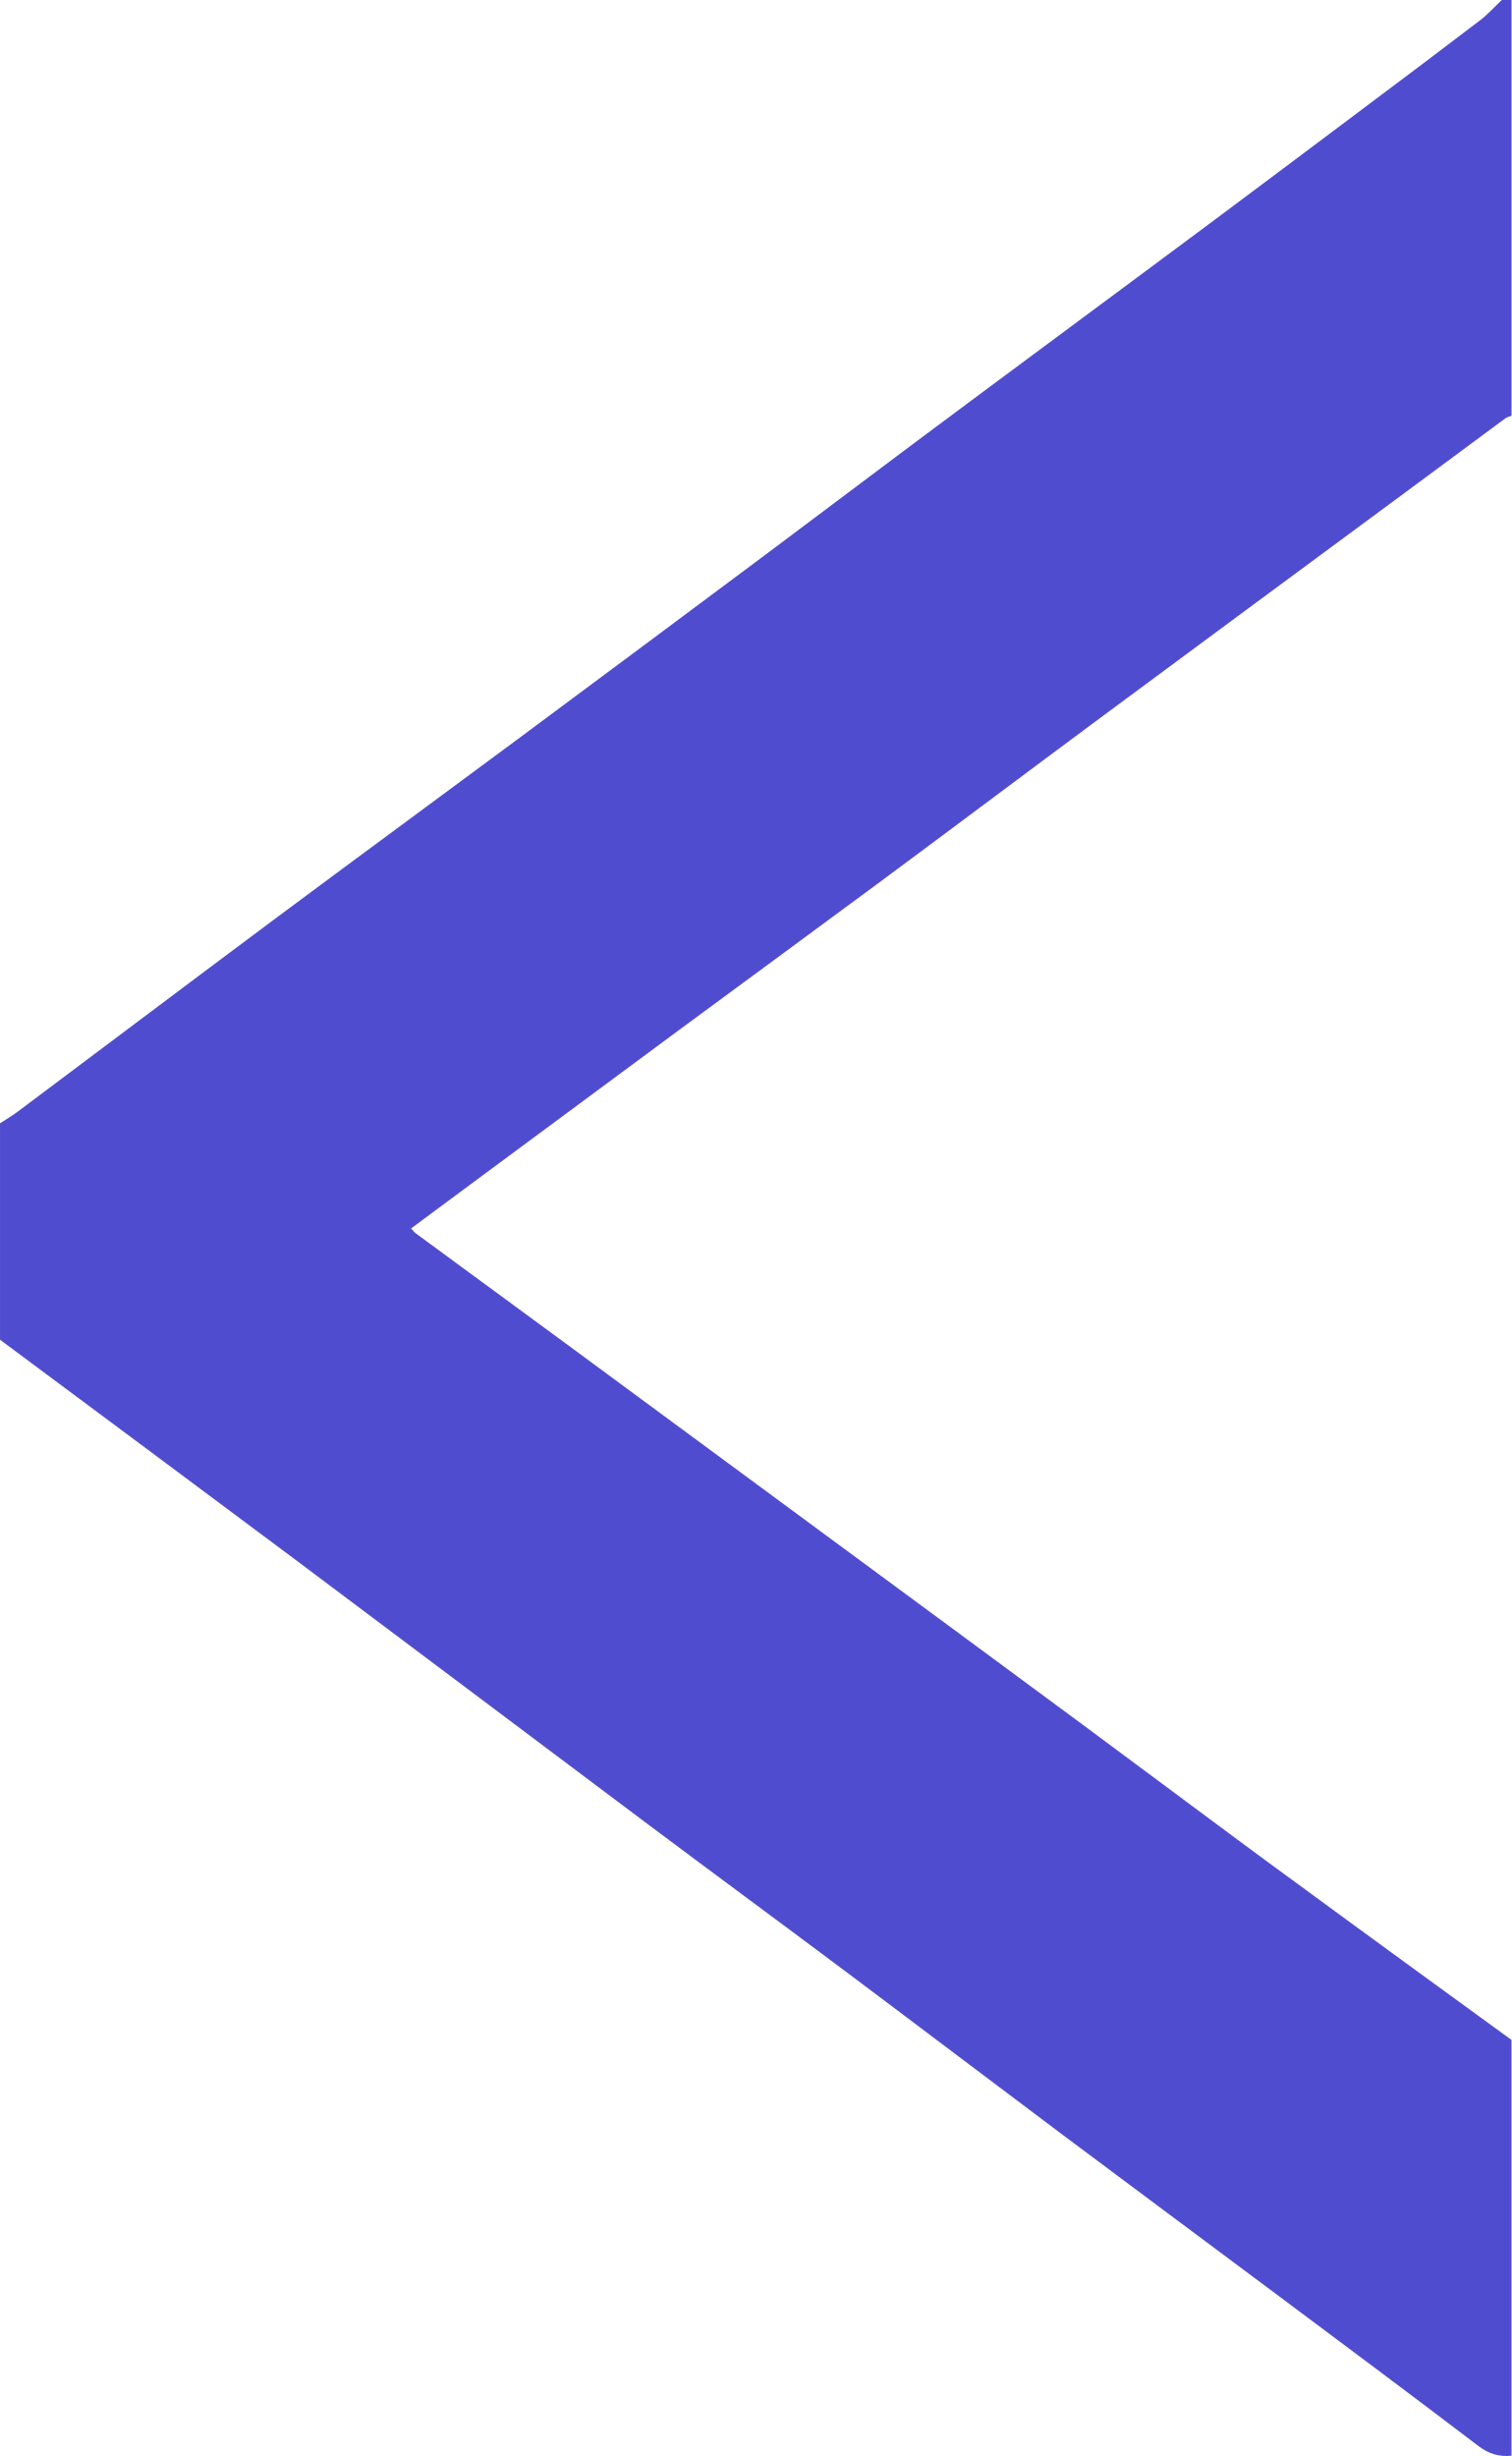
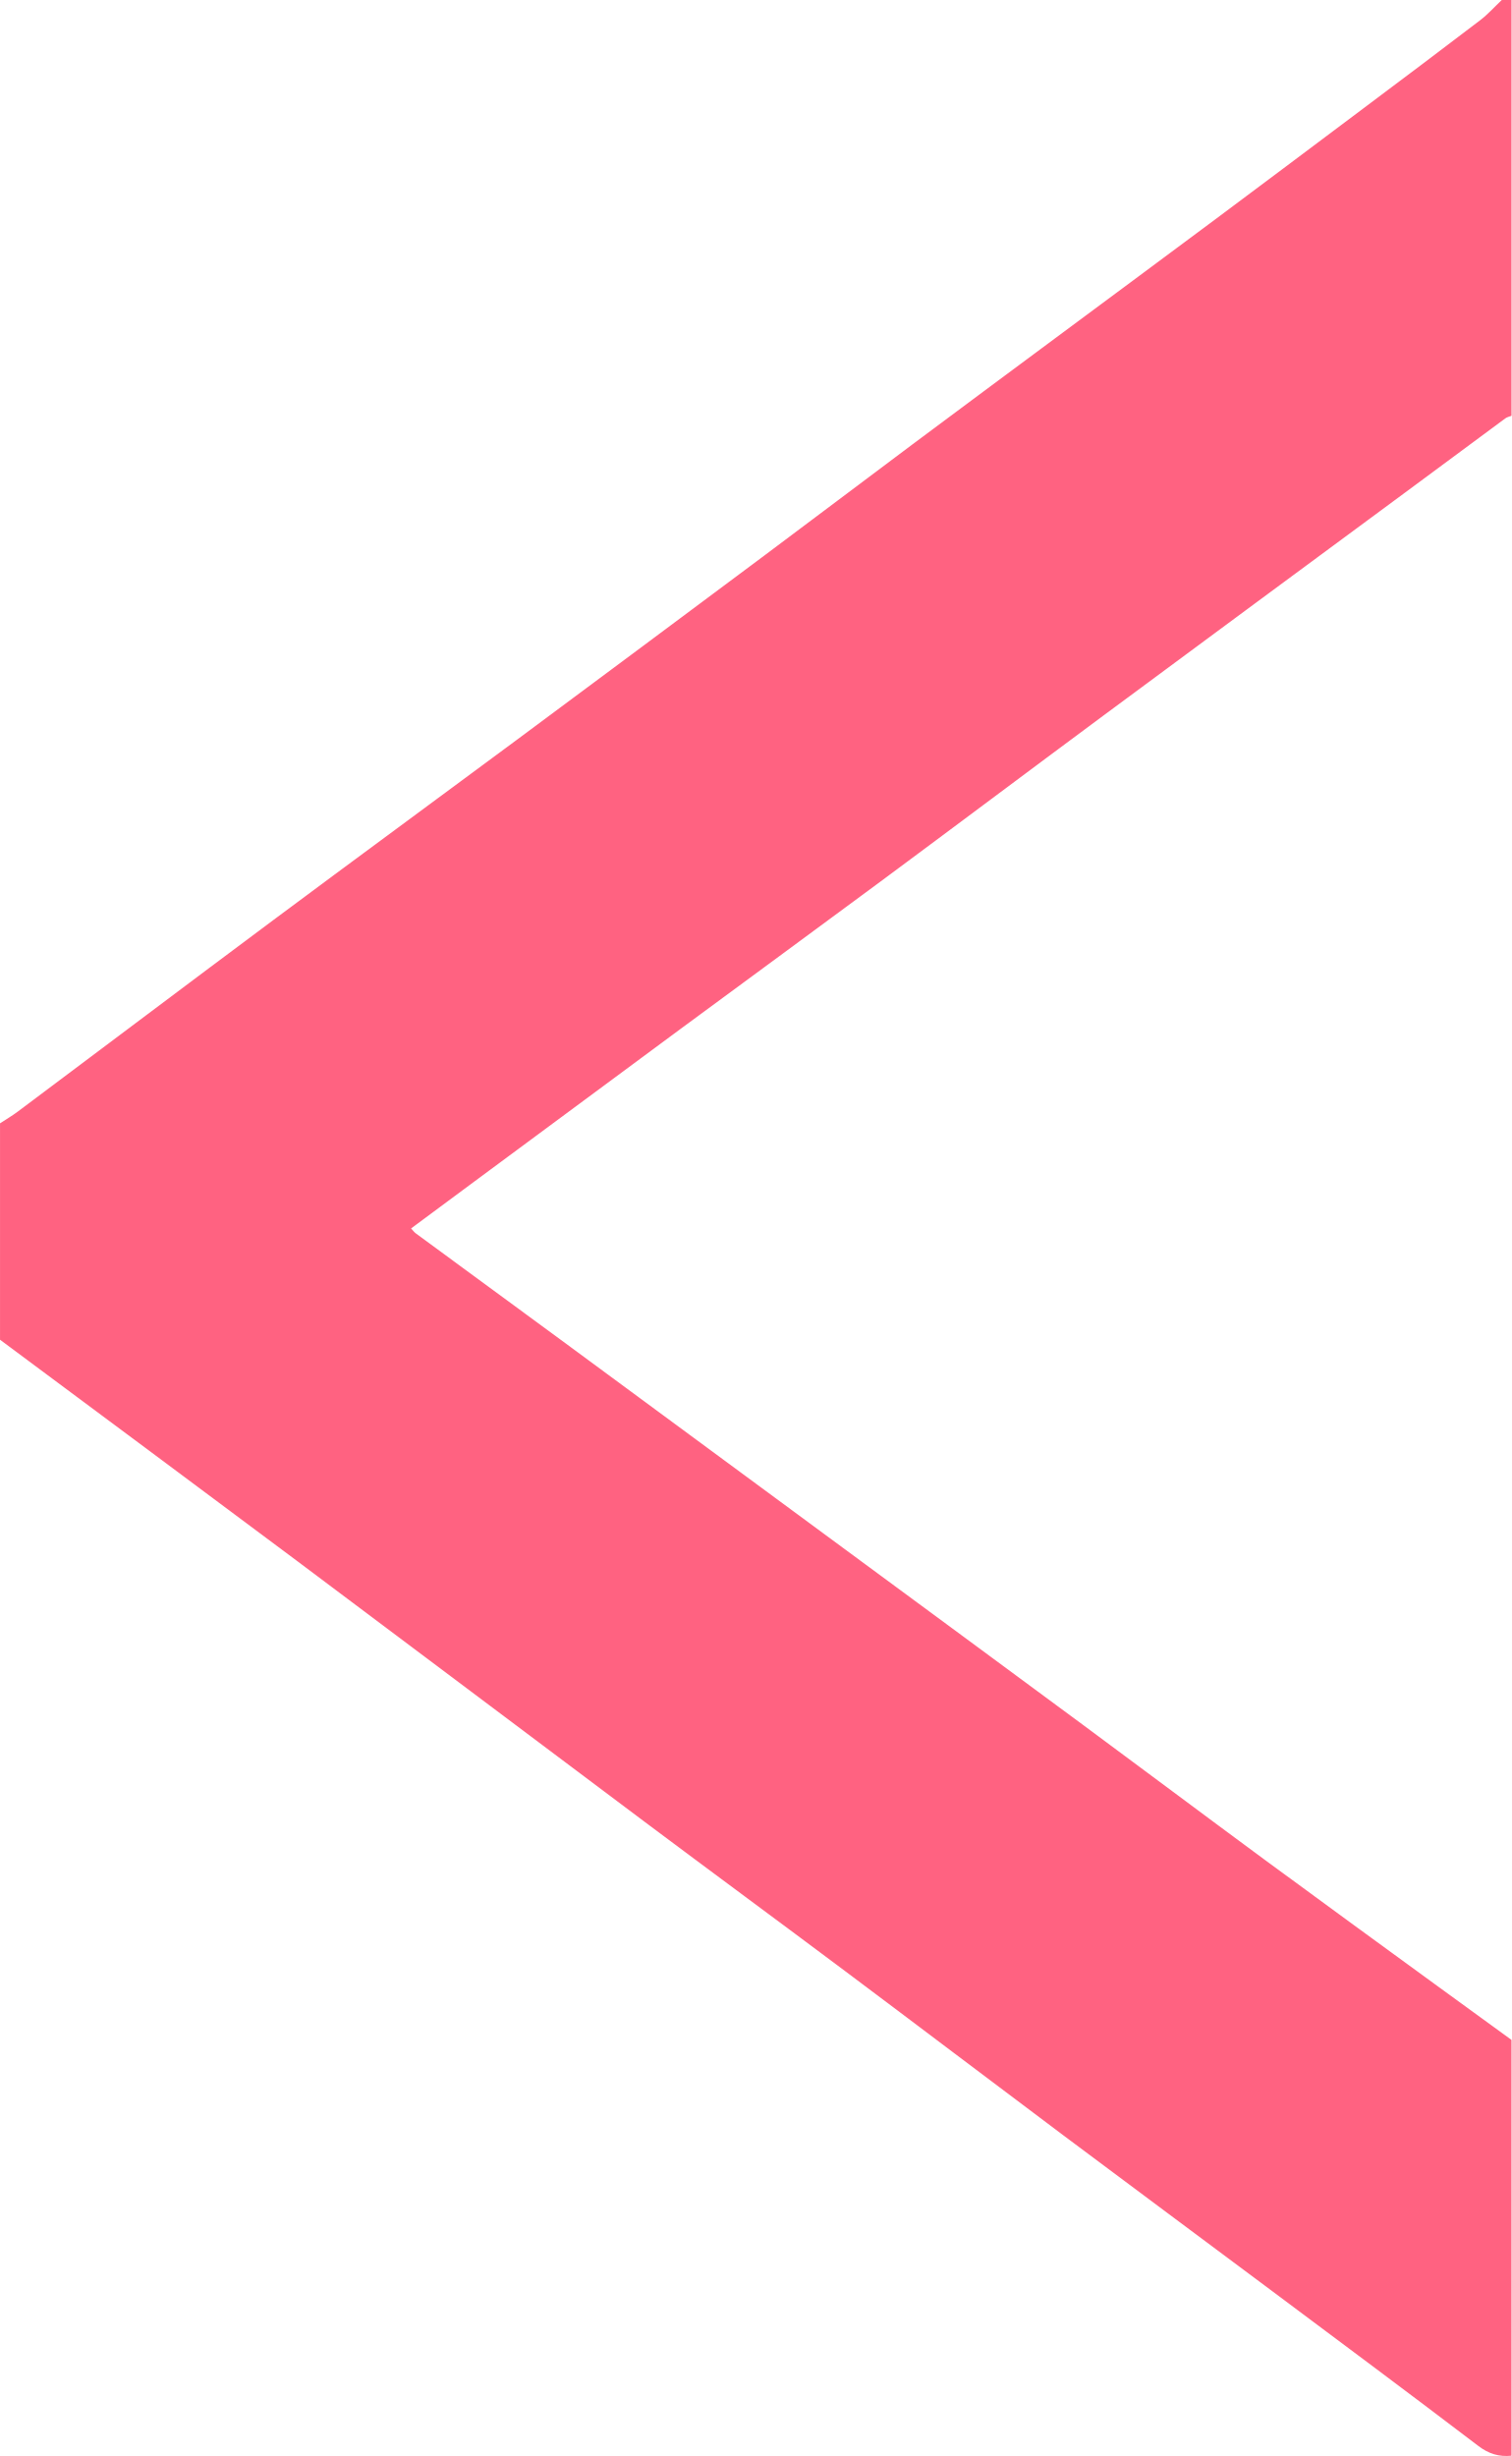
<svg xmlns="http://www.w3.org/2000/svg" id="Layer_1" data-name="Layer 1" viewBox="0 0 621 1009.11">
-   <path d="m621,838.17v170.83c-5.07.5-9.3-.73-13.58-3.99-28.08-21.38-56.38-42.46-84.65-63.58-28.62-21.39-57.32-42.67-85.91-64.09-29.95-22.45-59.76-45.08-89.71-67.51-27.36-20.49-54.88-40.75-82.24-61.24-47.68-35.71-95.24-71.59-142.93-107.28-40.59-30.37-81.31-60.57-121.97-90.85,0-29.64,0-59.27,0-88.91,2.43-1.6,4.96-3.08,7.29-4.82,35.08-26.27,70.07-52.67,105.21-78.86,33.13-24.69,66.45-49.13,99.63-73.75,33.96-25.2,67.87-50.47,101.75-75.76,20.34-15.19,40.58-30.52,60.92-45.72,19.53-14.6,39.13-29.11,58.71-43.66,22.11-16.42,44.25-32.8,66.32-49.26,20.03-14.94,40.01-29.95,59.99-44.95,16.12-12.1,32.25-24.19,48.26-36.43,3.22-2.46,5.96-5.54,8.92-8.34,1.33,0,2.67,0,4,0v170.83c-.86.35-1.84.54-2.56,1.08-13.69,10.1-27.33,20.25-41.01,30.36-41.47,30.65-82.98,61.25-124.4,91.96-30.49,22.6-60.83,45.41-91.33,68.01-27.62,20.47-55.37,40.77-83.02,61.19-27.98,20.66-55.92,41.38-83.87,62.08-8.6,6.37-17.18,12.75-25.93,19.23.82.87,1.3,1.55,1.94,2.02,20.06,14.75,40.16,29.45,60.21,44.21,35.64,26.25,71.25,52.53,106.88,78.79,35.64,26.28,71.31,52.53,106.91,78.86,24.82,18.35,49.5,36.88,74.35,55.2,23.34,17.21,46.81,34.26,70.24,51.36,10.52,7.68,21.08,15.32,31.61,22.99Z" style="fill: #504ccf;" />
+   <path d="m621,838.17v170.83c-5.07.5-9.3-.73-13.58-3.99-28.08-21.38-56.38-42.46-84.65-63.58-28.62-21.39-57.32-42.67-85.91-64.09-29.95-22.45-59.76-45.08-89.71-67.51-27.36-20.49-54.88-40.75-82.24-61.24-47.68-35.71-95.24-71.59-142.93-107.28-40.59-30.37-81.31-60.57-121.97-90.85,0-29.64,0-59.27,0-88.91,2.43-1.6,4.96-3.08,7.29-4.82,35.08-26.27,70.07-52.67,105.21-78.86,33.13-24.69,66.45-49.13,99.63-73.75,33.96-25.2,67.87-50.47,101.75-75.76,20.34-15.19,40.58-30.52,60.92-45.72,19.53-14.6,39.13-29.11,58.71-43.66,22.11-16.42,44.25-32.8,66.32-49.26,20.03-14.94,40.01-29.95,59.99-44.95,16.12-12.1,32.25-24.19,48.26-36.43,3.22-2.46,5.96-5.54,8.92-8.34,1.33,0,2.67,0,4,0v170.83c-.86.35-1.84.54-2.56,1.08-13.69,10.1-27.33,20.25-41.01,30.36-41.47,30.65-82.98,61.25-124.4,91.96-30.49,22.6-60.83,45.41-91.33,68.01-27.62,20.47-55.37,40.77-83.02,61.19-27.98,20.66-55.92,41.38-83.87,62.08-8.6,6.37-17.18,12.75-25.93,19.23.82.87,1.3,1.55,1.94,2.02,20.06,14.75,40.16,29.45,60.21,44.21,35.64,26.25,71.25,52.53,106.88,78.79,35.64,26.28,71.31,52.53,106.91,78.86,24.82,18.35,49.5,36.88,74.35,55.2,23.34,17.21,46.81,34.26,70.24,51.36,10.52,7.68,21.08,15.32,31.61,22.99Z" style="fill: #FF6281;" />
</svg>
